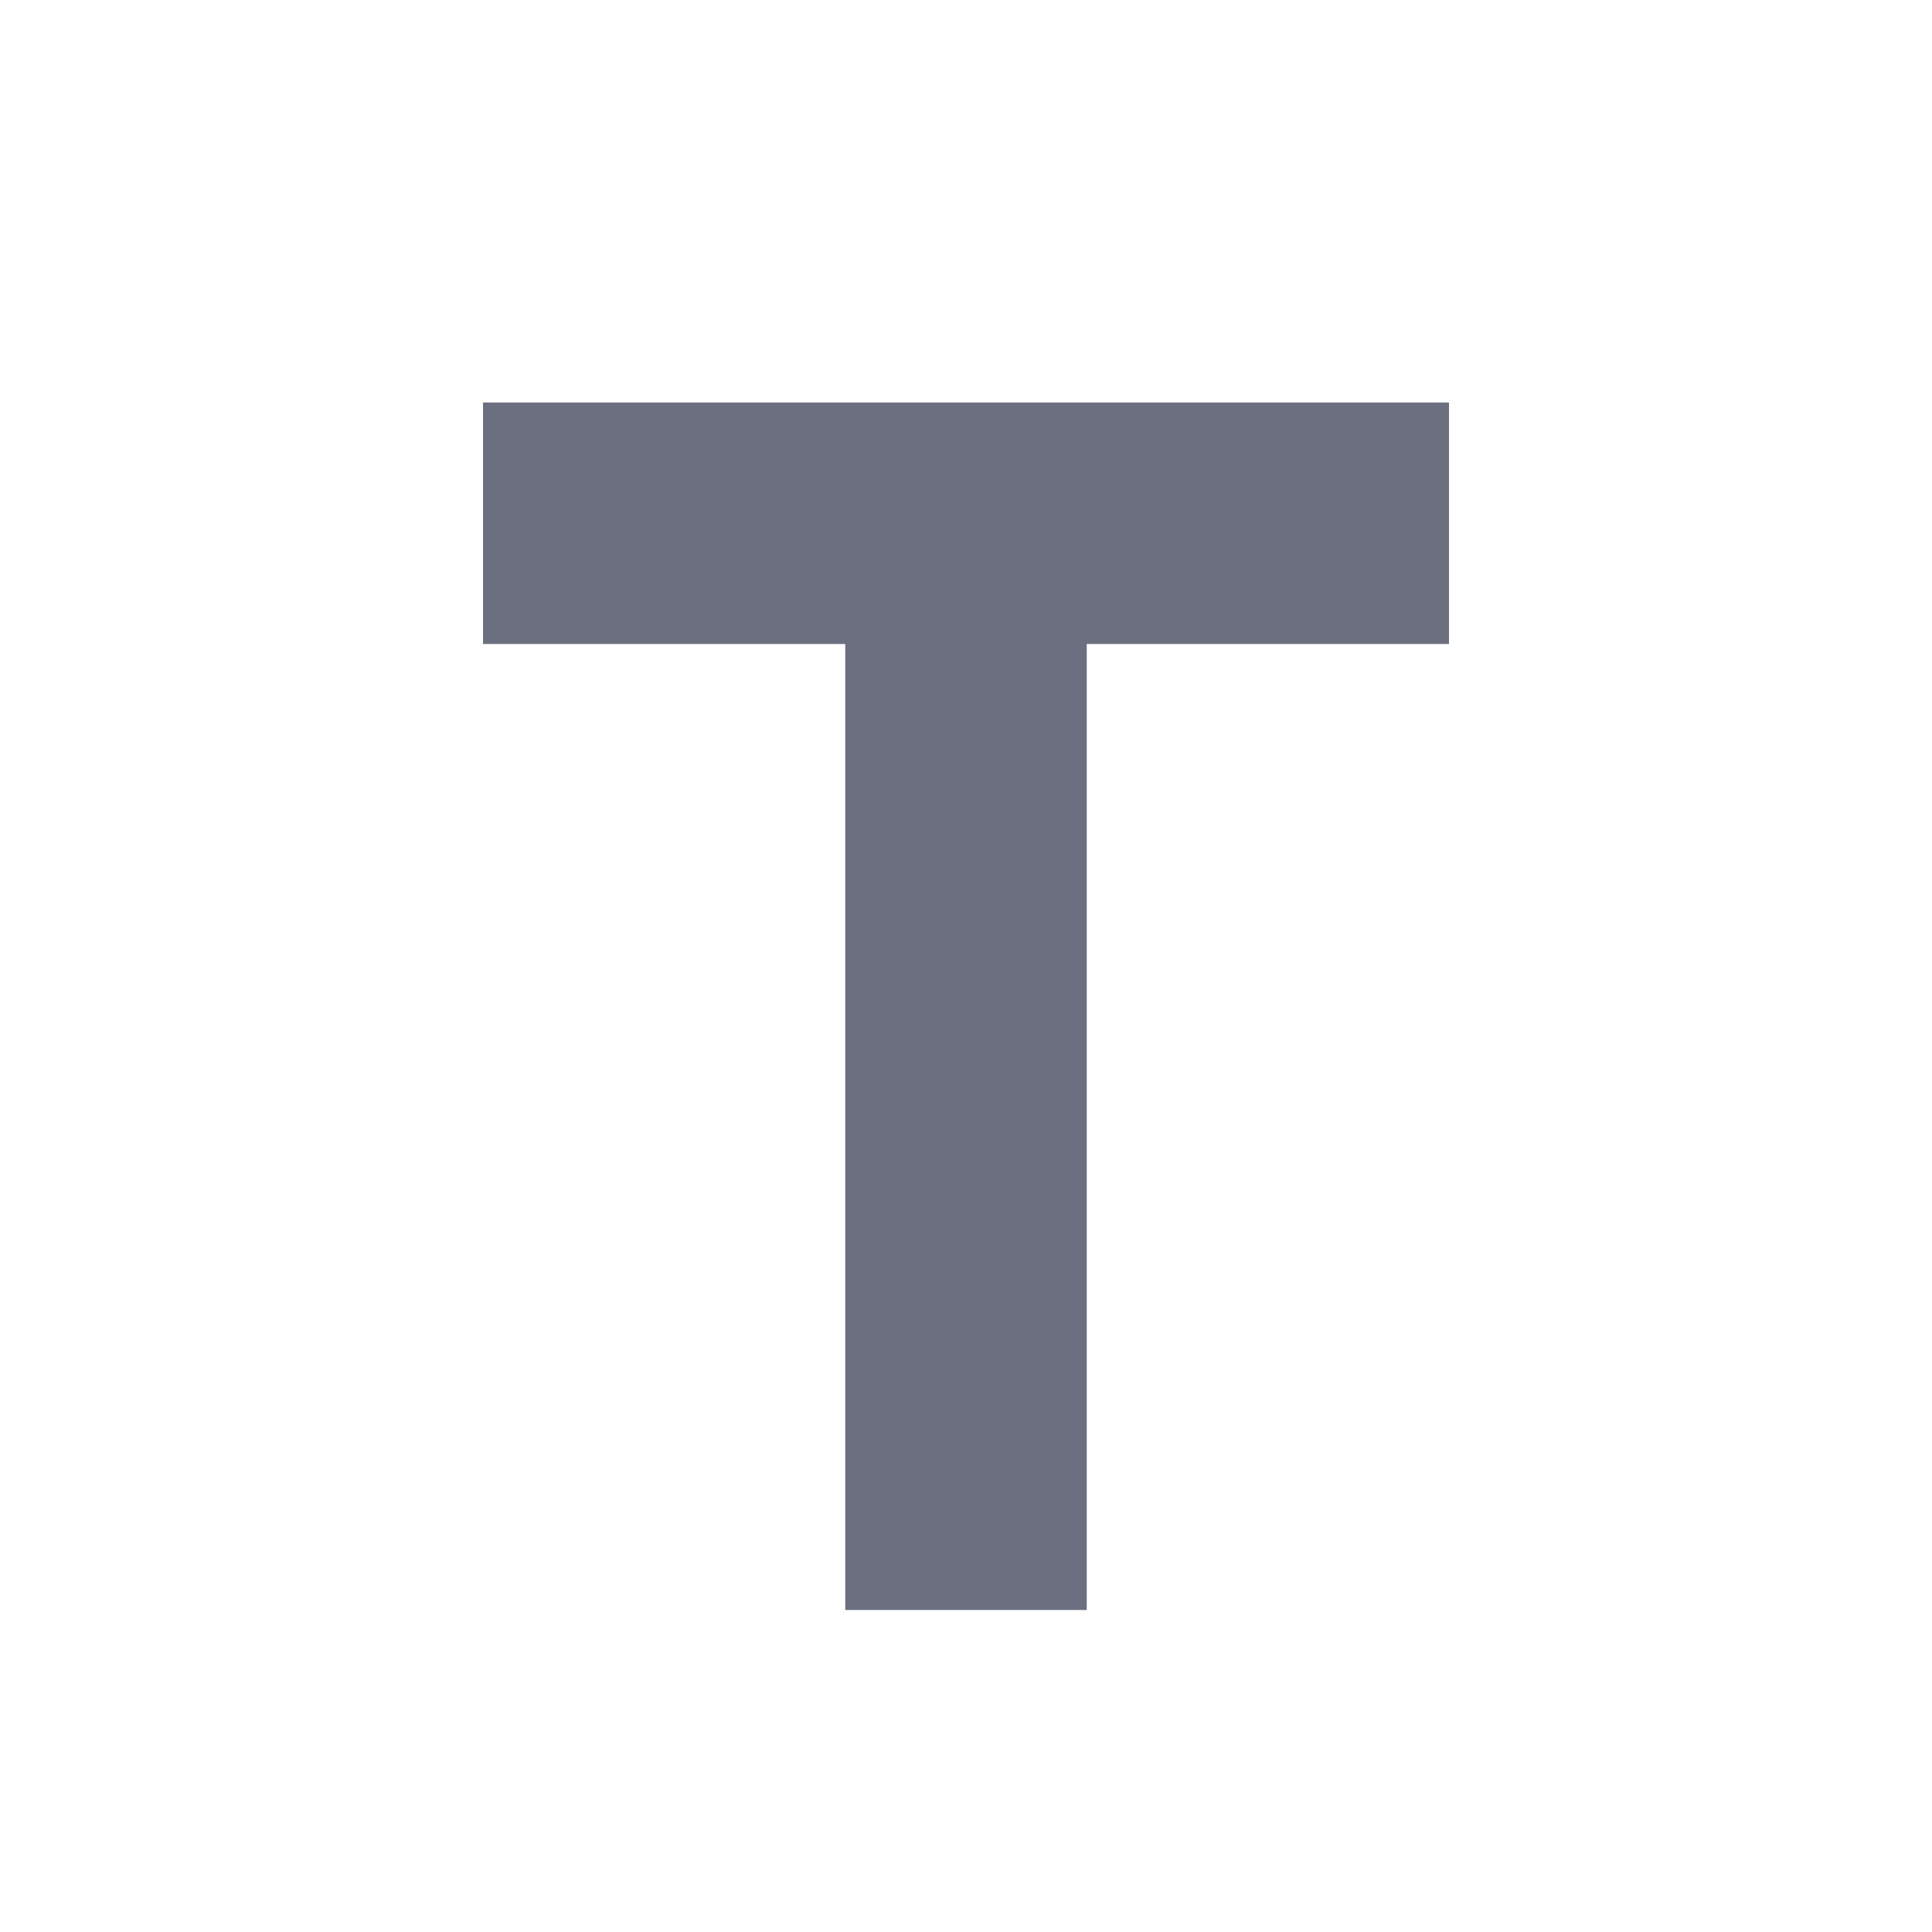
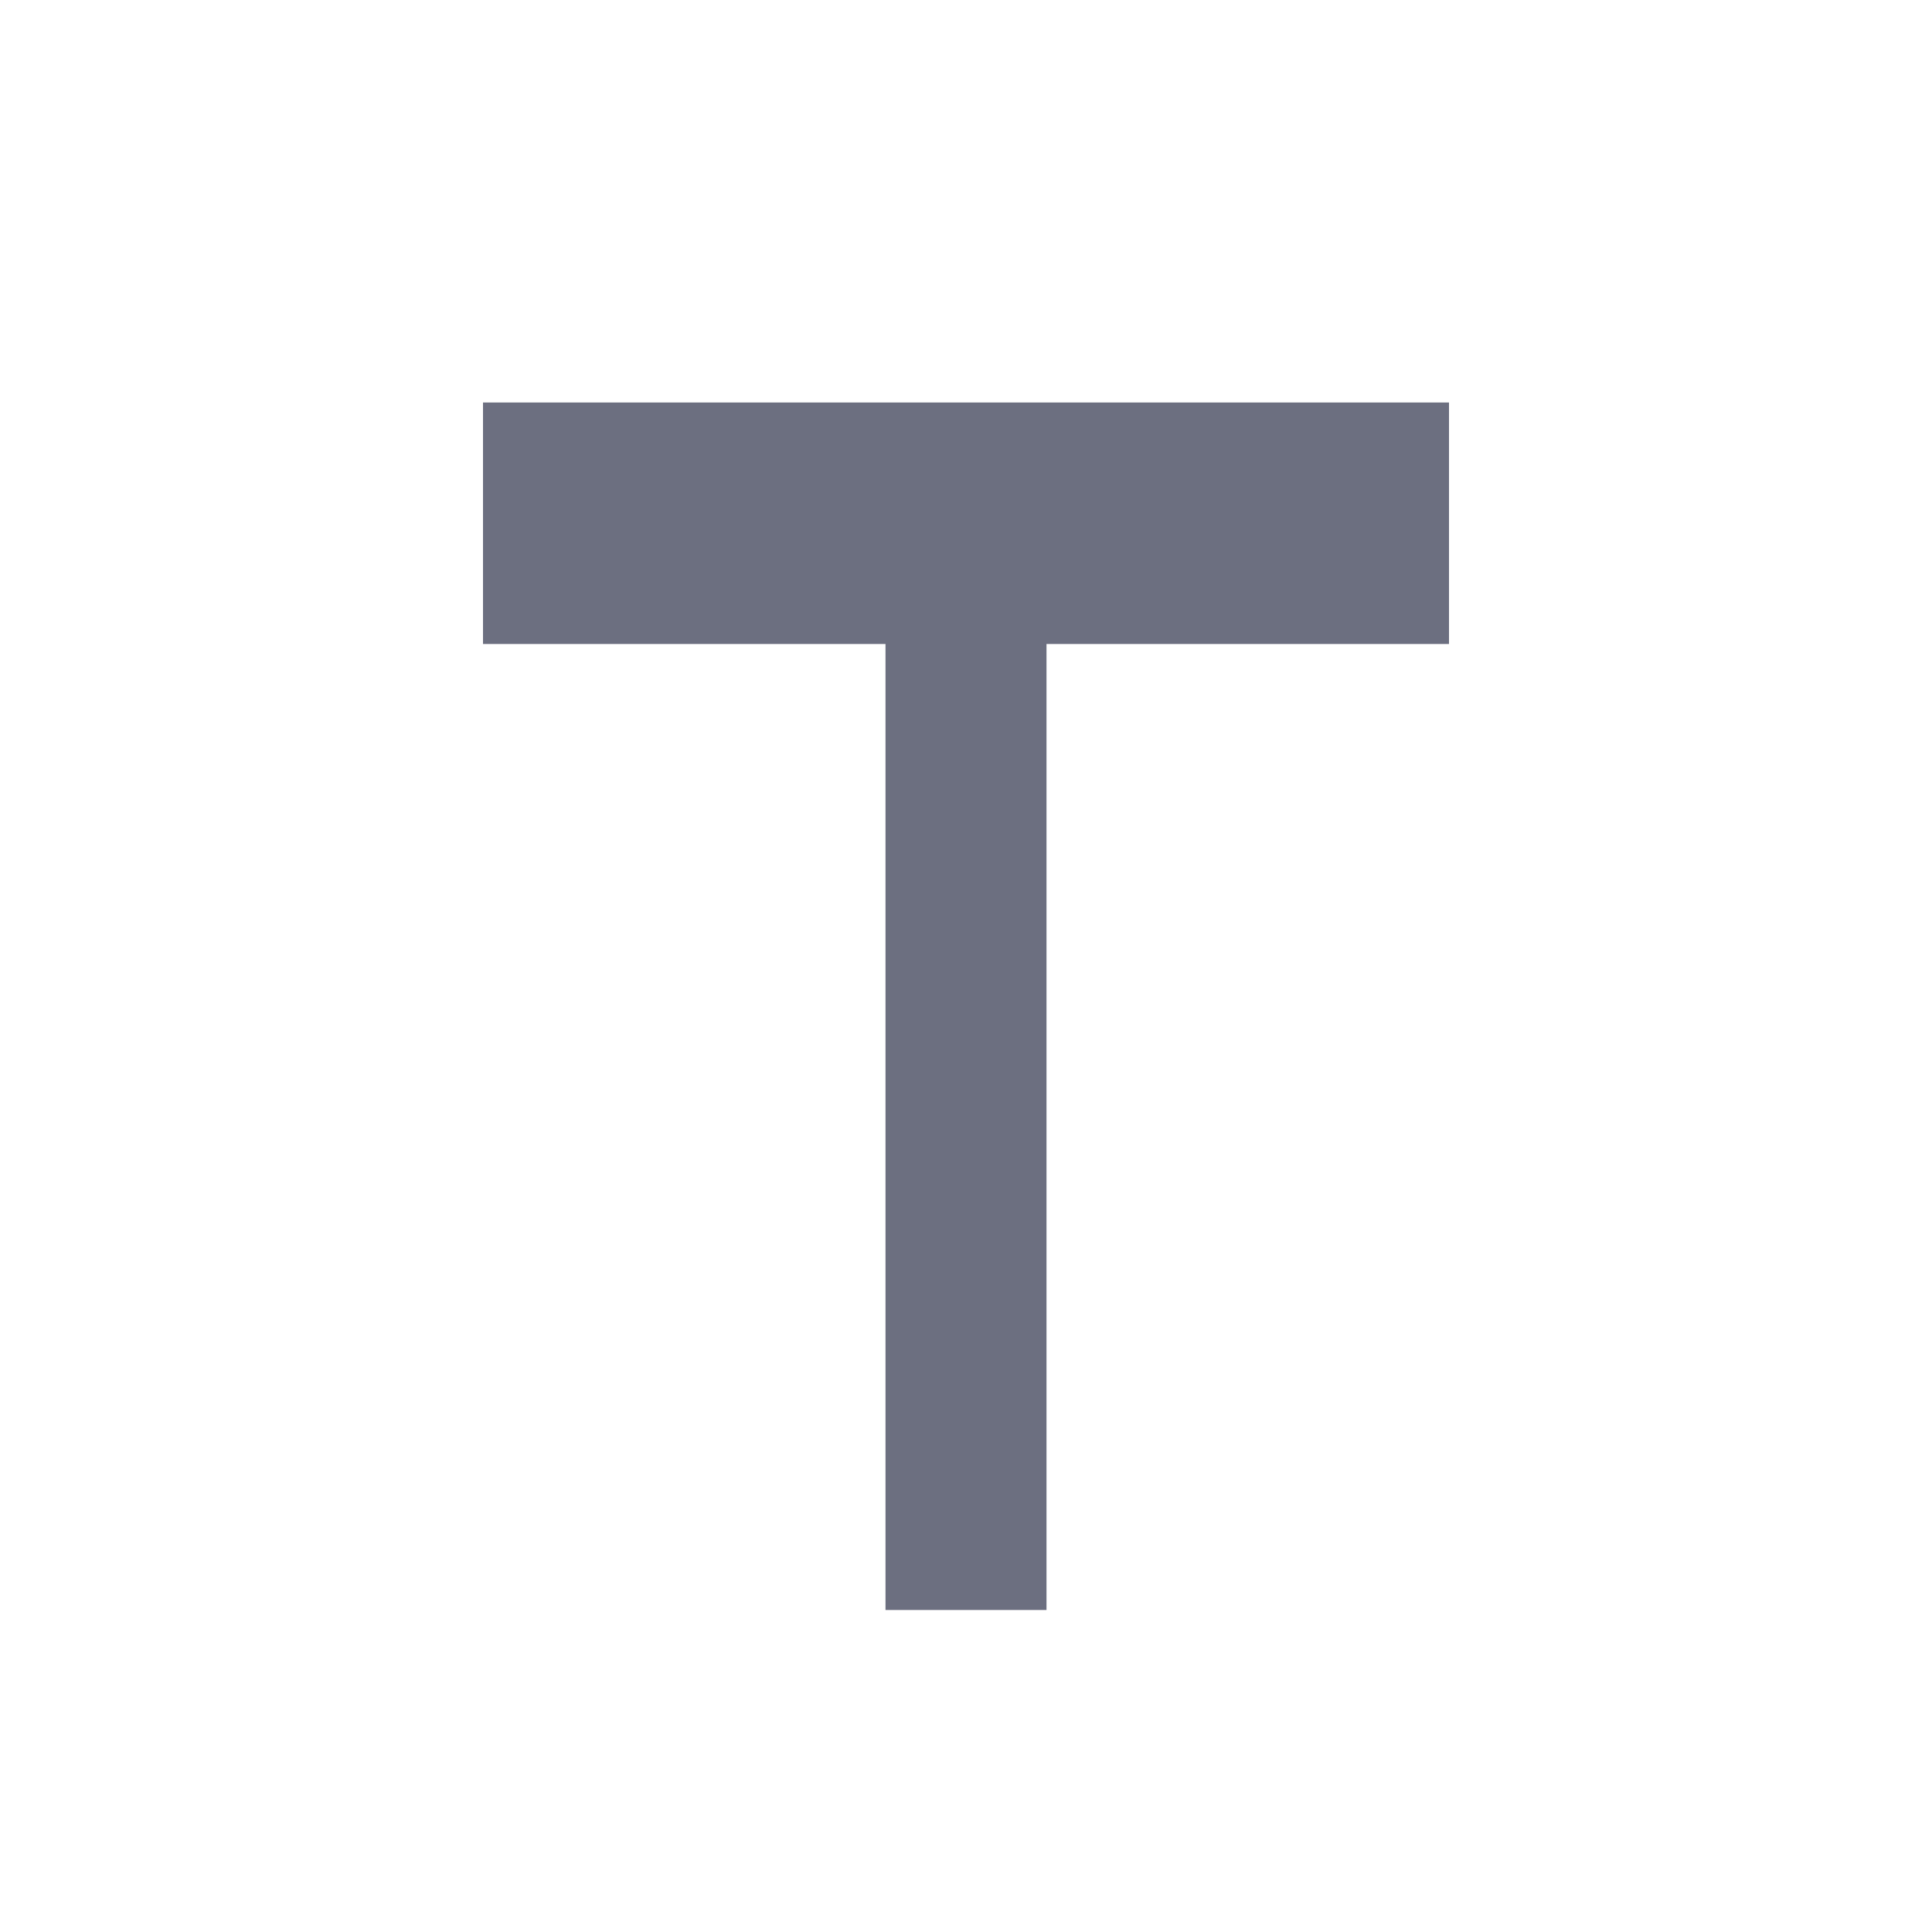
<svg xmlns="http://www.w3.org/2000/svg" width="24" height="24" viewBox="0 0 24 24" fill="none">
-   <path fill-rule="evenodd" clip-rule="evenodd" d="M13.5 8V20H10.5V8H6V5H18V8H13.5Z" fill="#6C6F80" />
+   <path fill-rule="evenodd" clip-rule="evenodd" d="M13 8V20H11V8H6V5H18V8H13Z" fill="#6C6F80" />
</svg>
